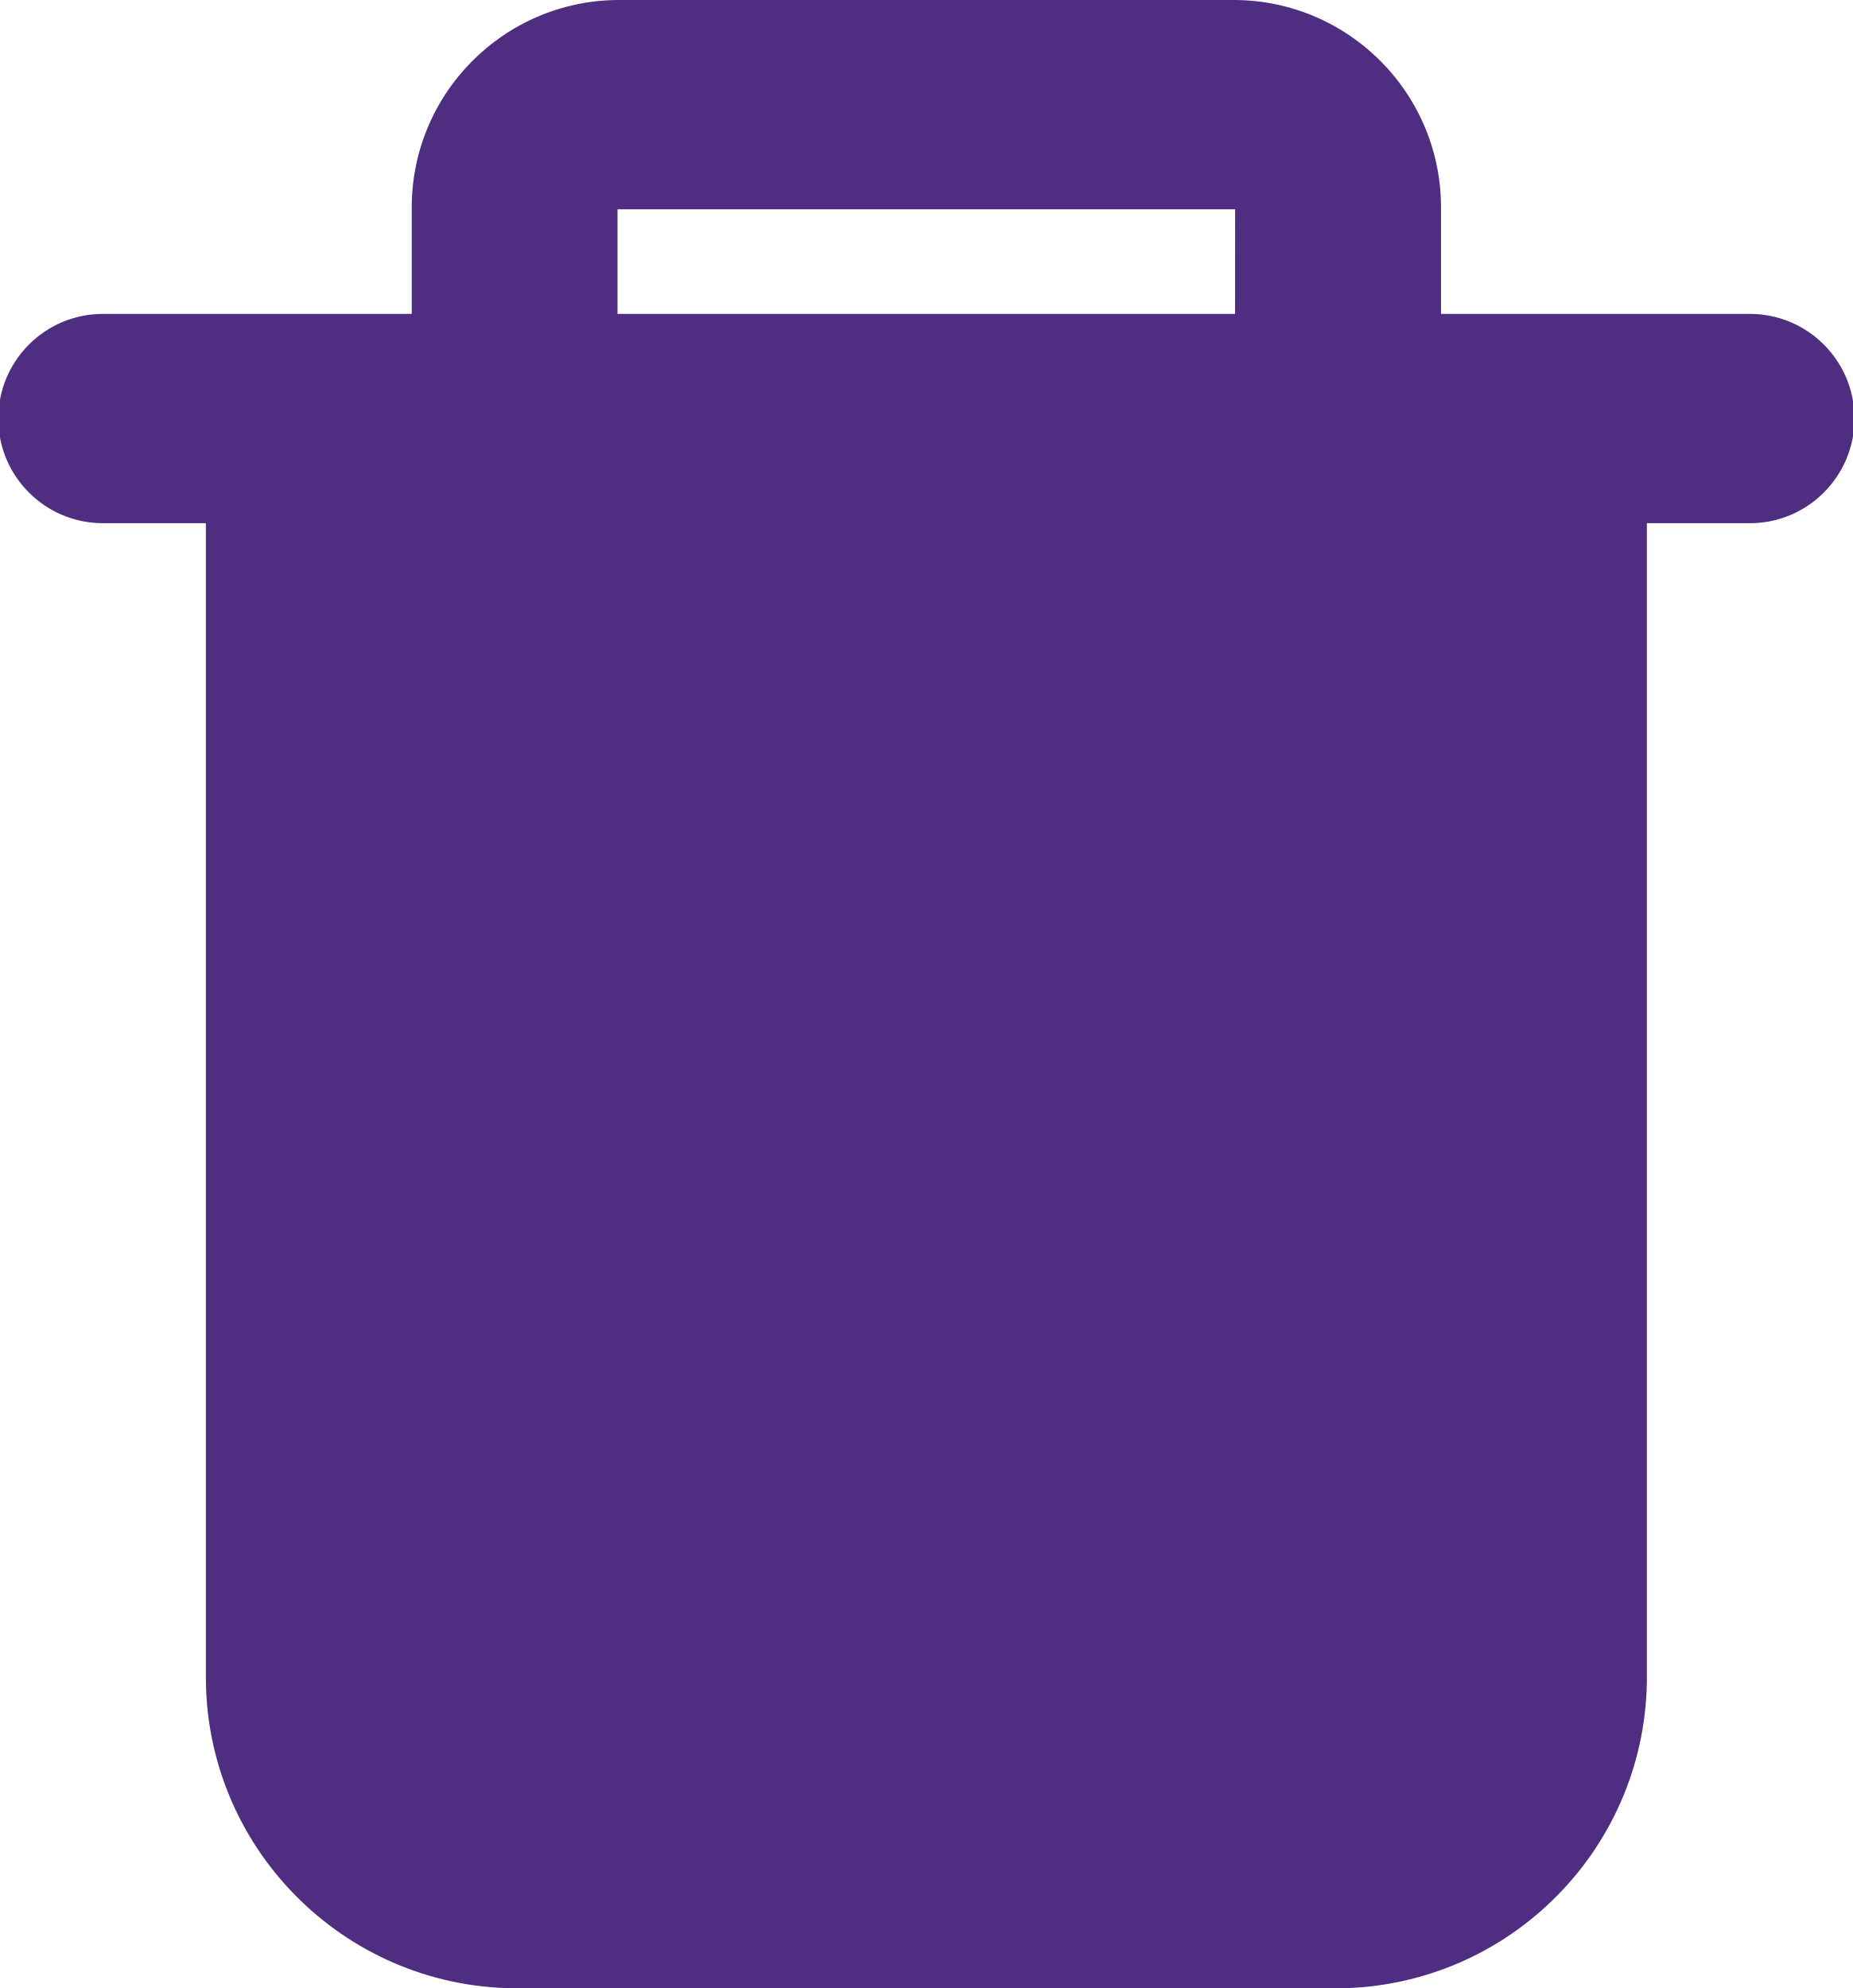
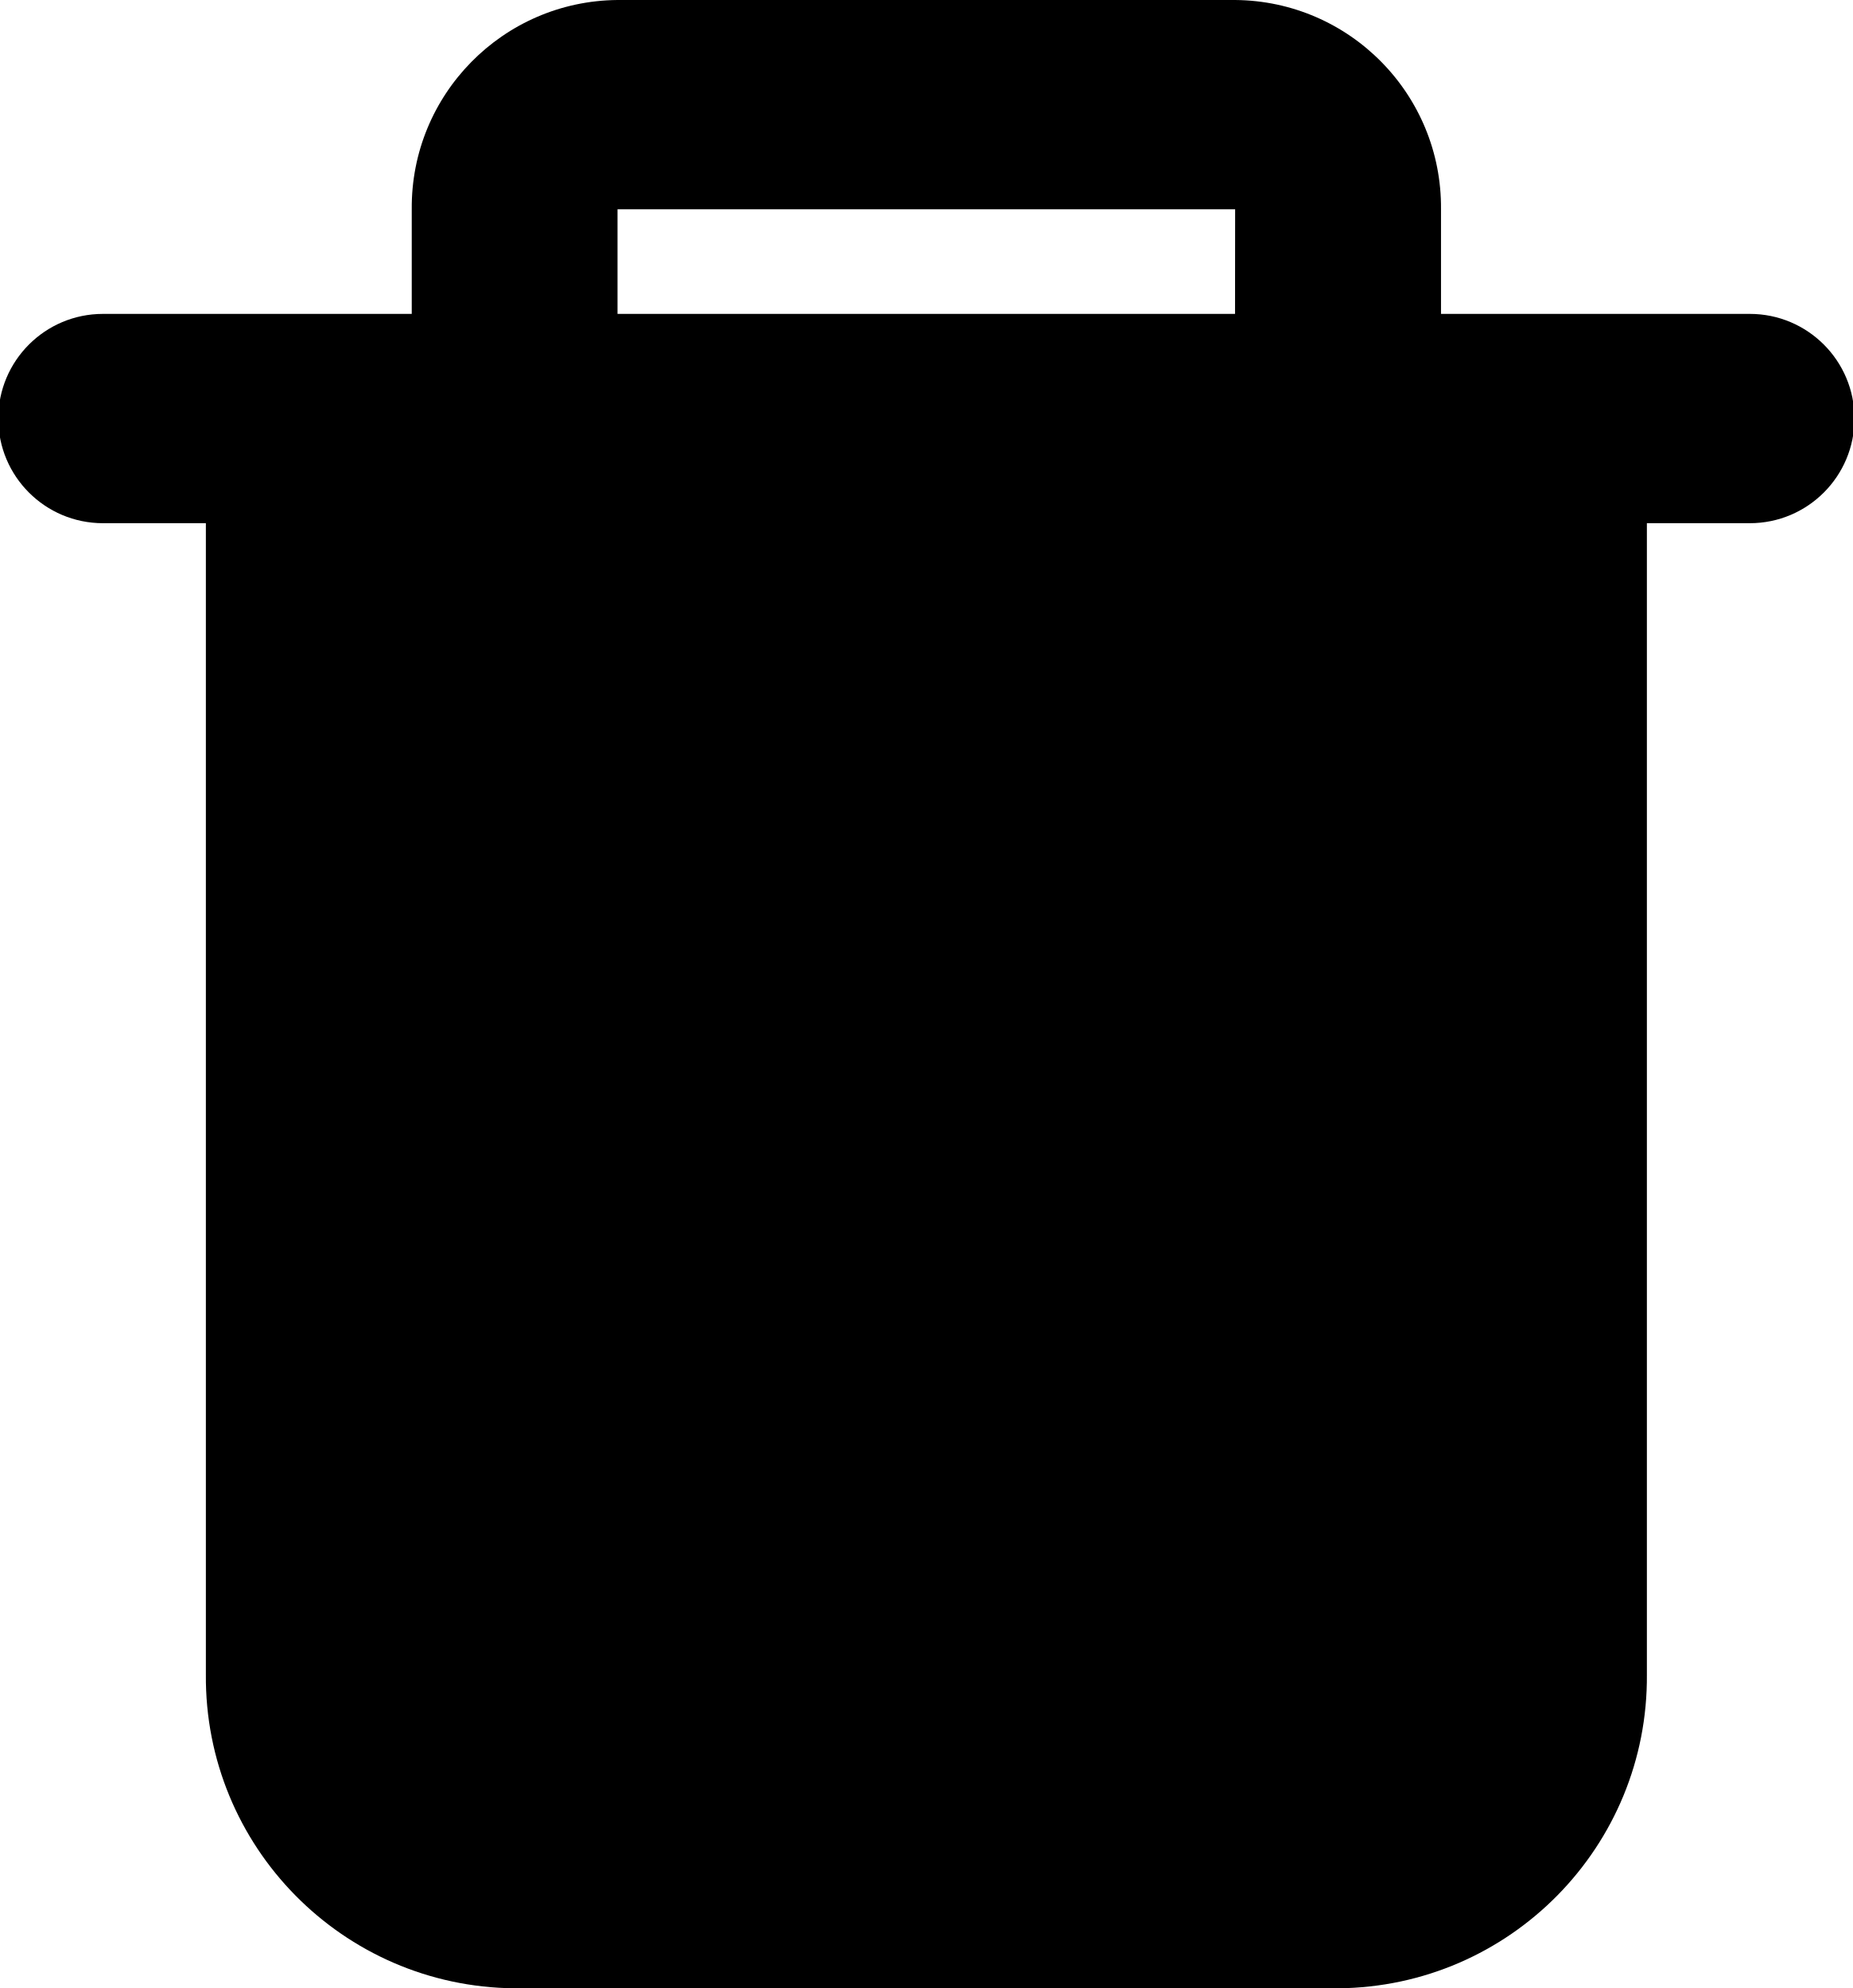
<svg xmlns="http://www.w3.org/2000/svg" width="18.808" height="20.184" viewBox="0 0 18.808 20.184">
-   <path id="trash-empty" d="M17.629,6.187V5.125A2.107,2.107,0,0,0,15.539,3H9.269A2.107,2.107,0,0,0,7.18,5.125V6.187H4.045a1.062,1.062,0,0,0,0,2.125H5.09V20a3.161,3.161,0,0,0,3.135,3.187h8.359A3.161,3.161,0,0,0,19.719,20V8.312h1.045a1.062,1.062,0,0,0,0-2.125Zm-2.09-1.062H9.269V6.187h6.269Z" transform="translate(-3 -3)" fill="#4f2d80" fill-rule="evenodd" />
+   <path id="trash-empty" d="M17.629,6.187V5.125A2.107,2.107,0,0,0,15.539,3H9.269A2.107,2.107,0,0,0,7.18,5.125V6.187H4.045a1.062,1.062,0,0,0,0,2.125H5.09V20a3.161,3.161,0,0,0,3.135,3.187h8.359A3.161,3.161,0,0,0,19.719,20V8.312h1.045a1.062,1.062,0,0,0,0-2.125Zm-2.09-1.062H9.269V6.187h6.269Z" transform="translate(-3 -3)" fill="currentColor" fill-rule="evenodd" />
</svg>
